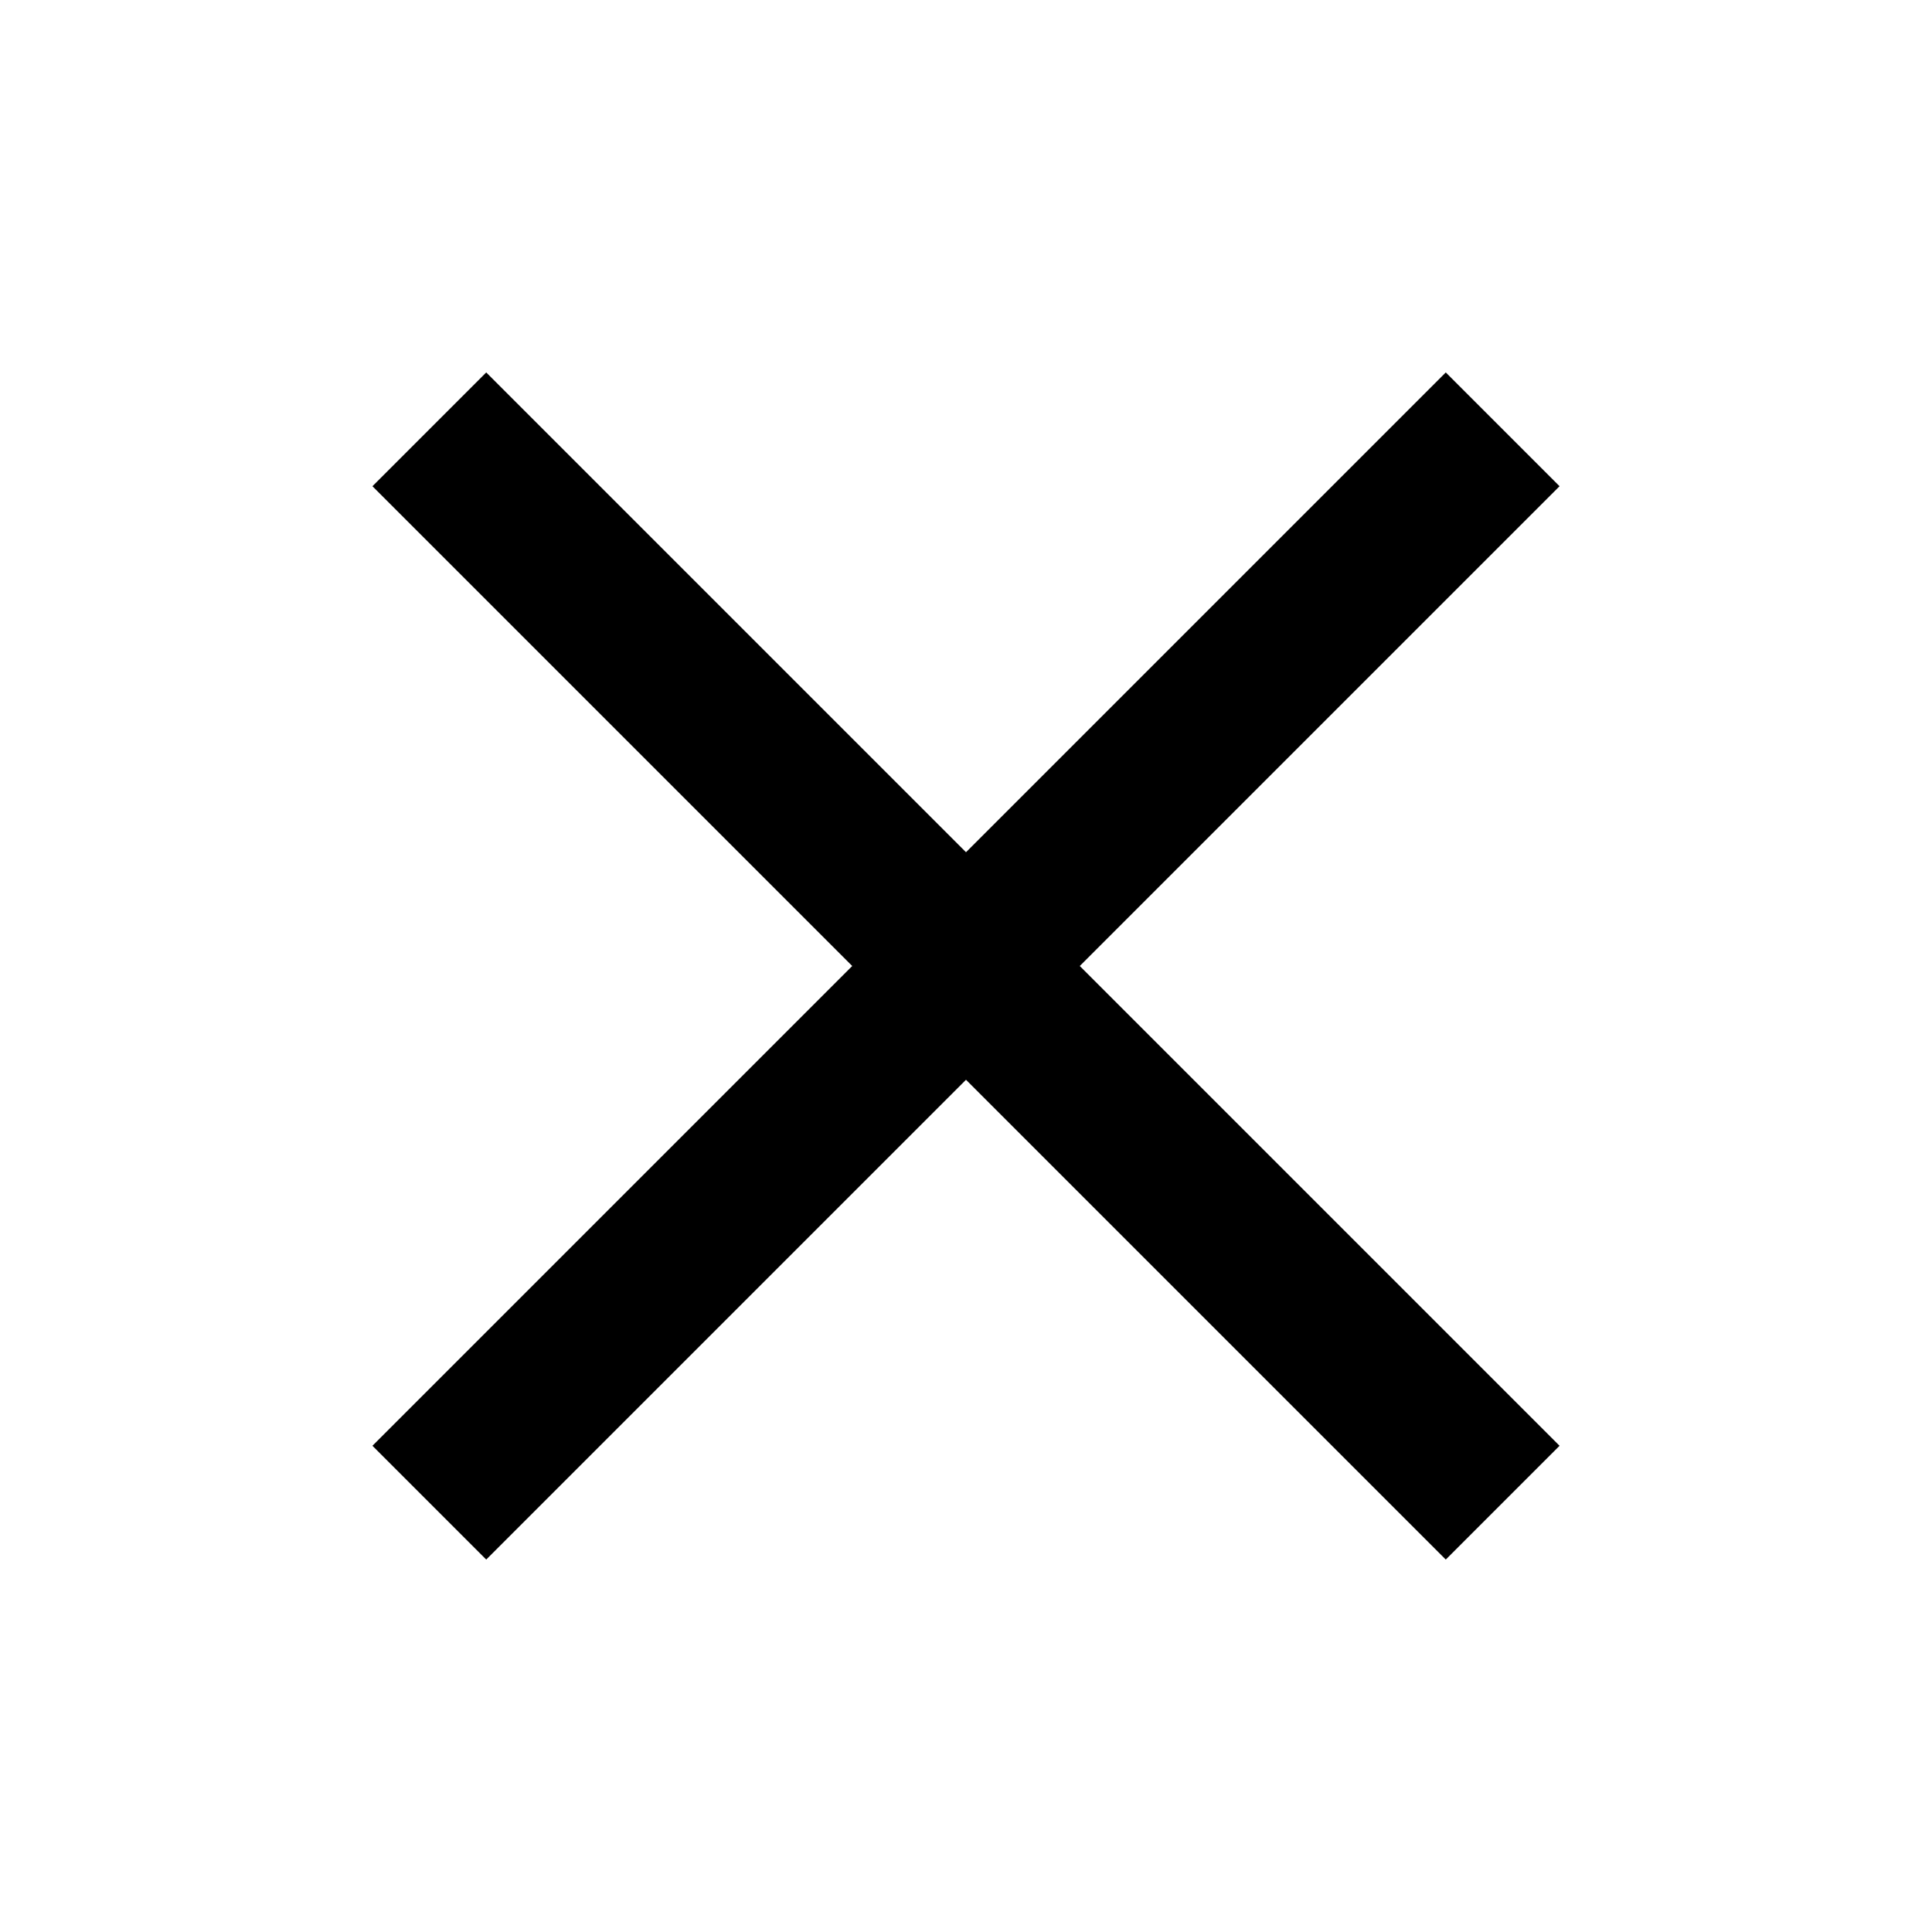
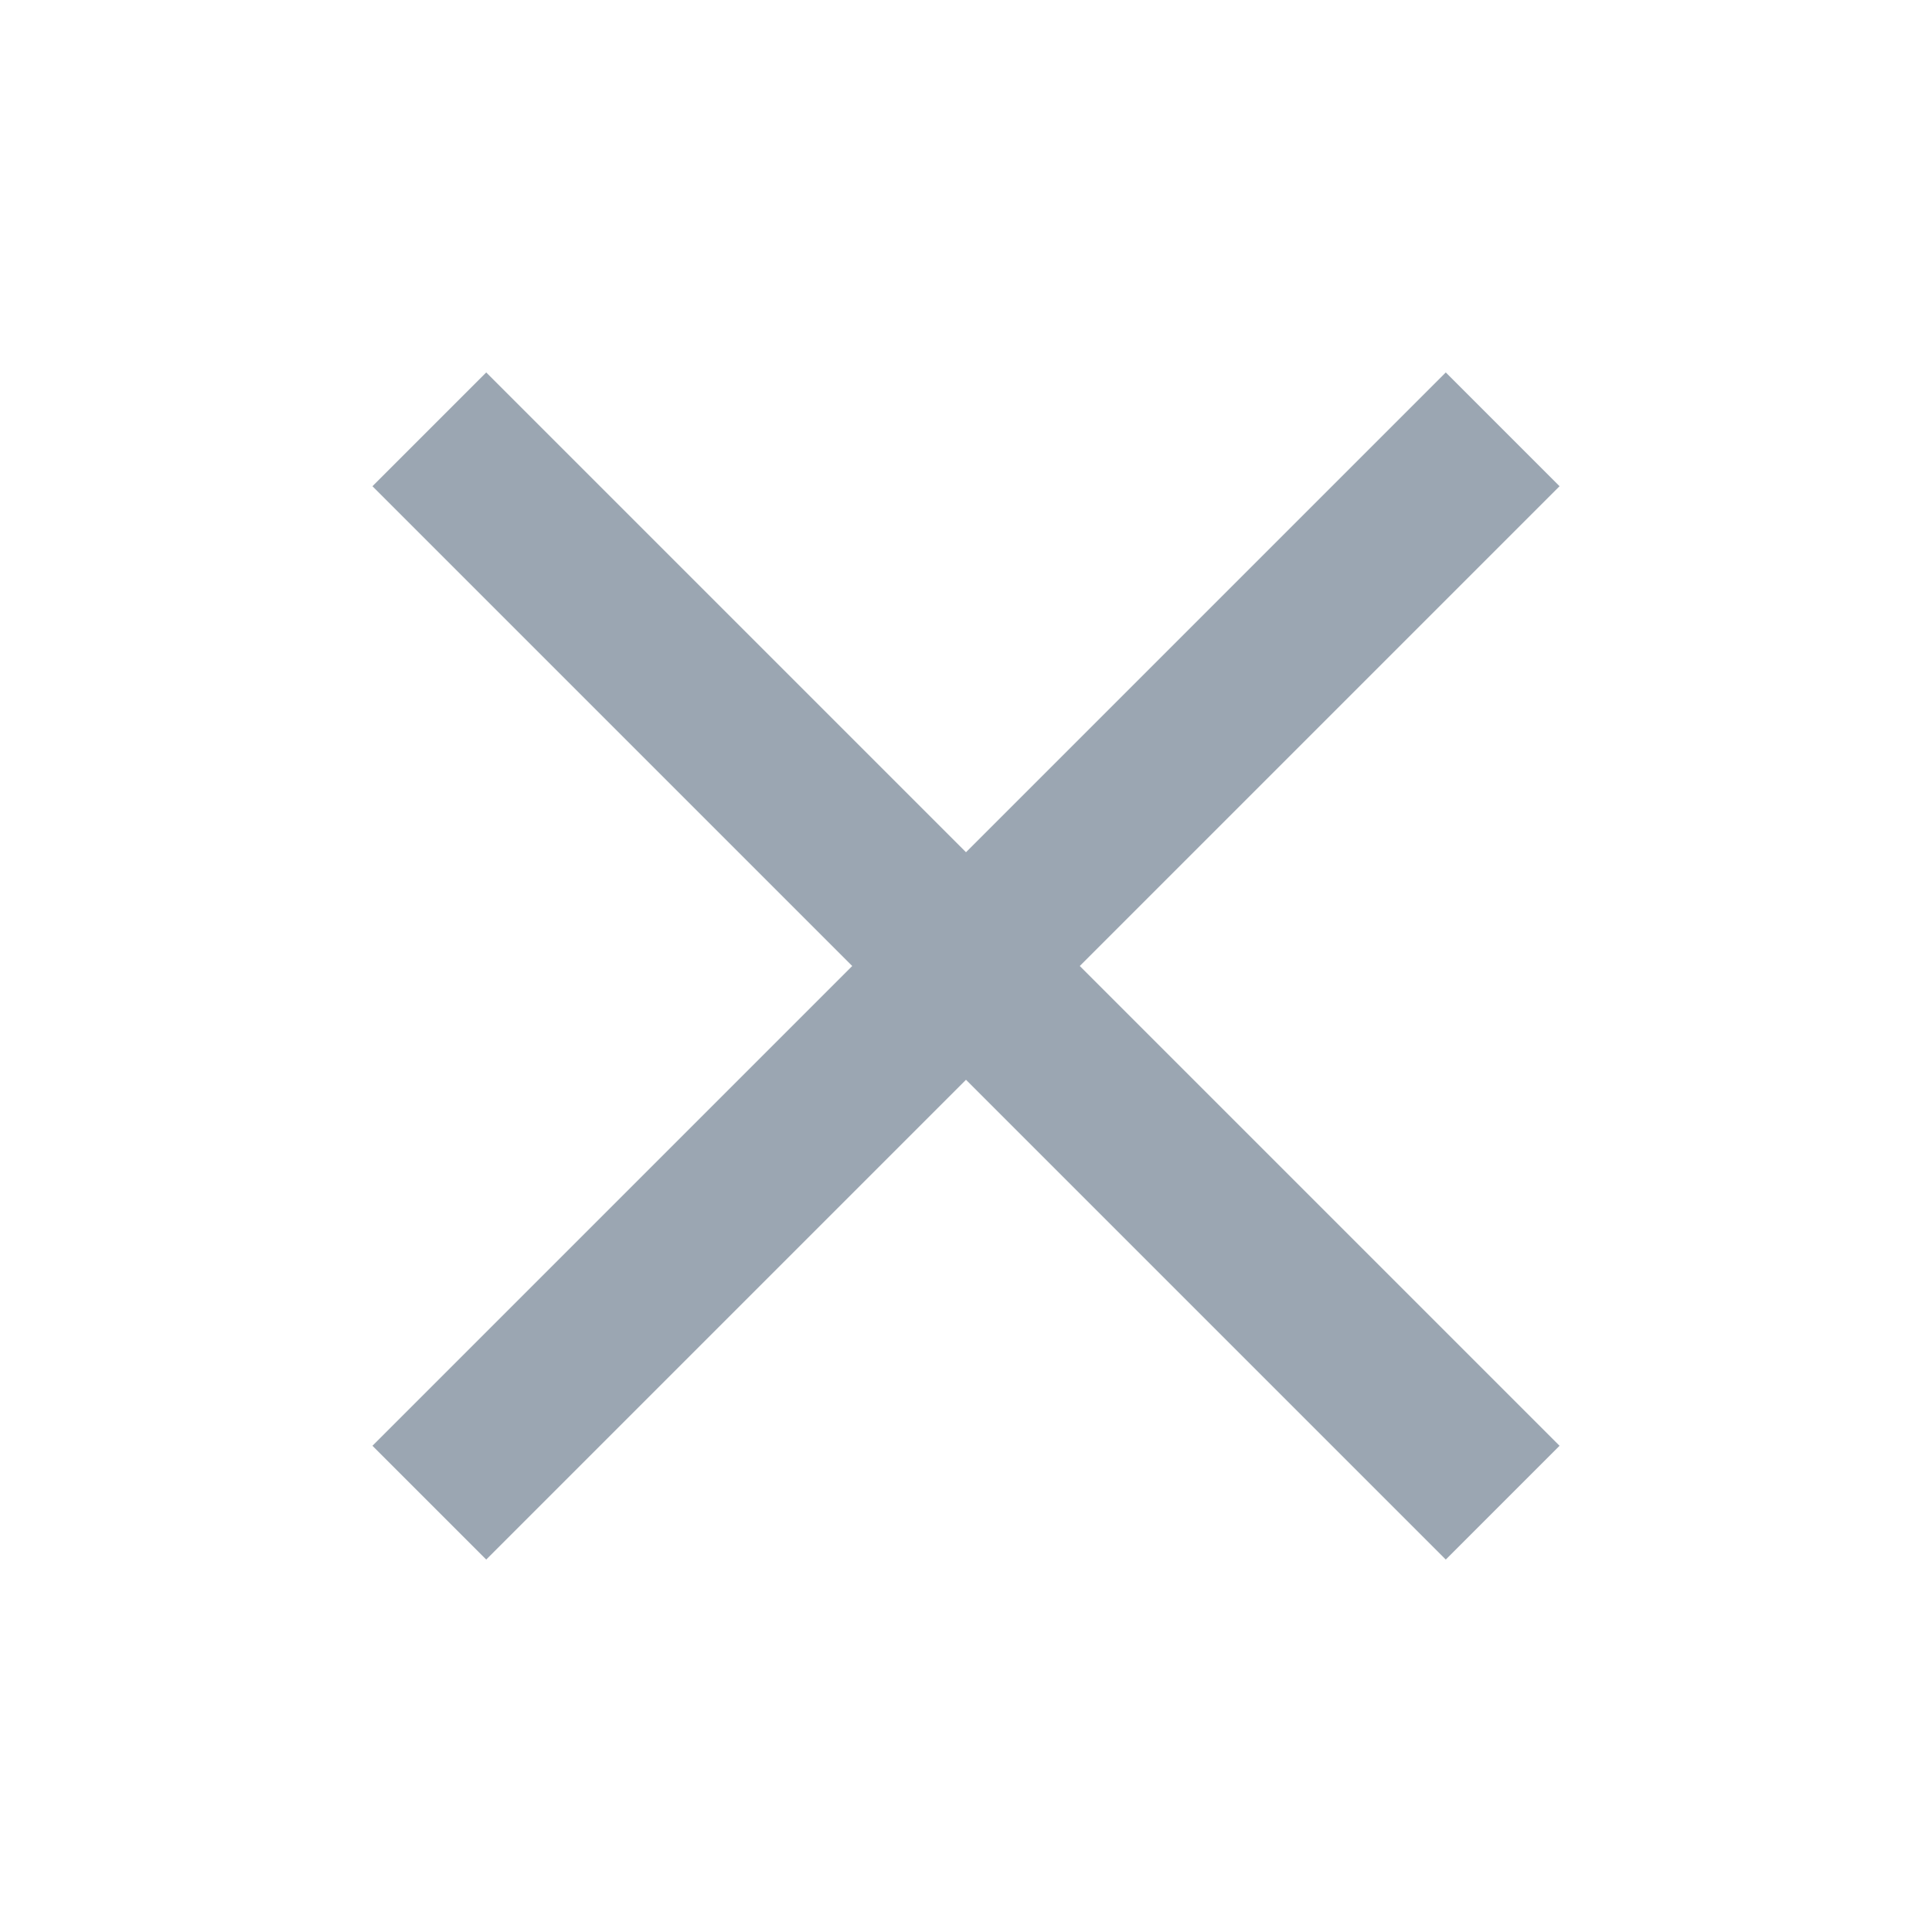
- <svg xmlns="http://www.w3.org/2000/svg" version="1.1" viewBox="0 0 18 18">
-   <g fill="none">
-     <path d="M0,0h18v18h-18Zm0,0h18v18h-18Z" />
-     <path fill="#000000" d="M11.06,1.06l-1.06,-1.06l-4.47,4.47l-4.47,-4.47l-1.06,1.06l4.47,4.47l-4.47,4.47l1.06,1.06l4.47,-4.47l4.47,4.47l1.06,-1.06l-4.47,-4.47Z" transform="translate(3.47, 3.47)" />
+ <svg xmlns="http://www.w3.org/2000/svg" width="16" height="16" version="1.1" viewBox="0 0 16 16">
+   <g transform="scale(0.888889)">
+     <g fill="none">
+       <path d="M0,0h18v18h-18Zm0,0h18v18h-18Z" />
+       <path fill="#9BA6B2" d="M11.06,1.06l-1.06,-1.06l-4.47,4.47l-4.47,-4.47l-1.06,1.06l4.47,4.47l-4.47,4.47l1.06,1.06l4.47,-4.47l4.47,4.47l1.06,-1.06l-4.47,-4.47Z" transform="translate(3.47, 3.47)" />
+     </g>
  </g>
</svg>
